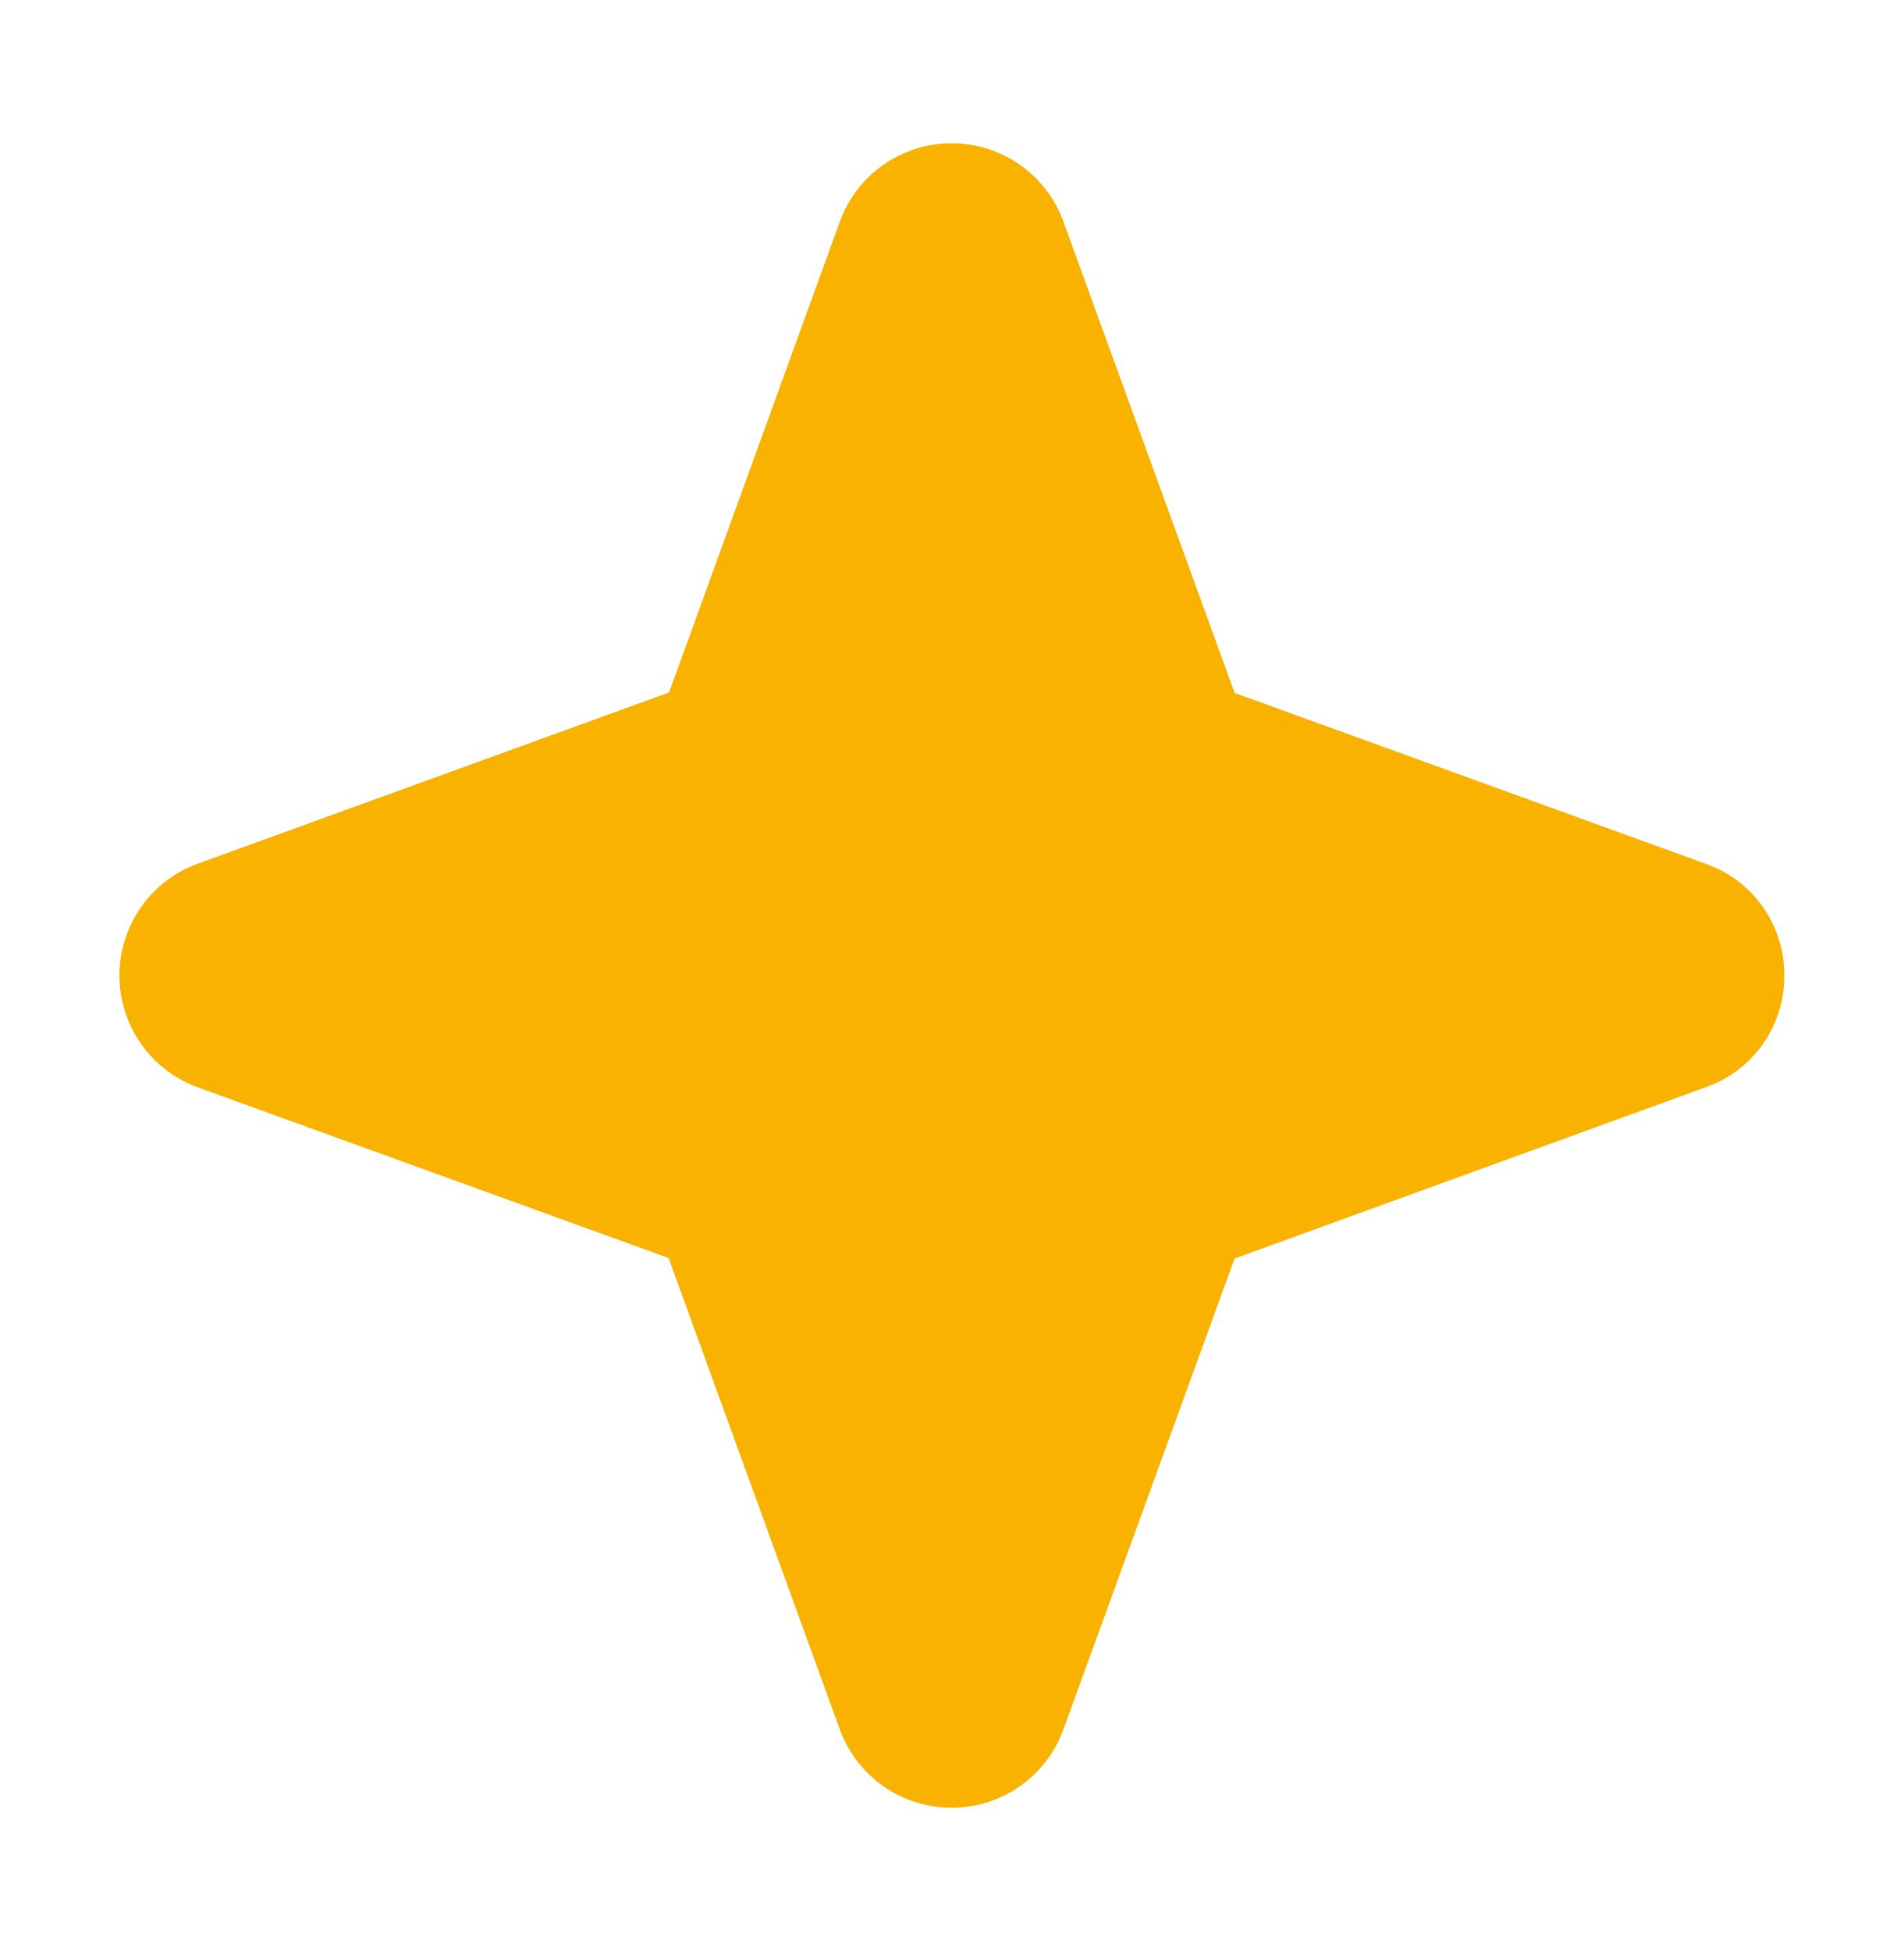
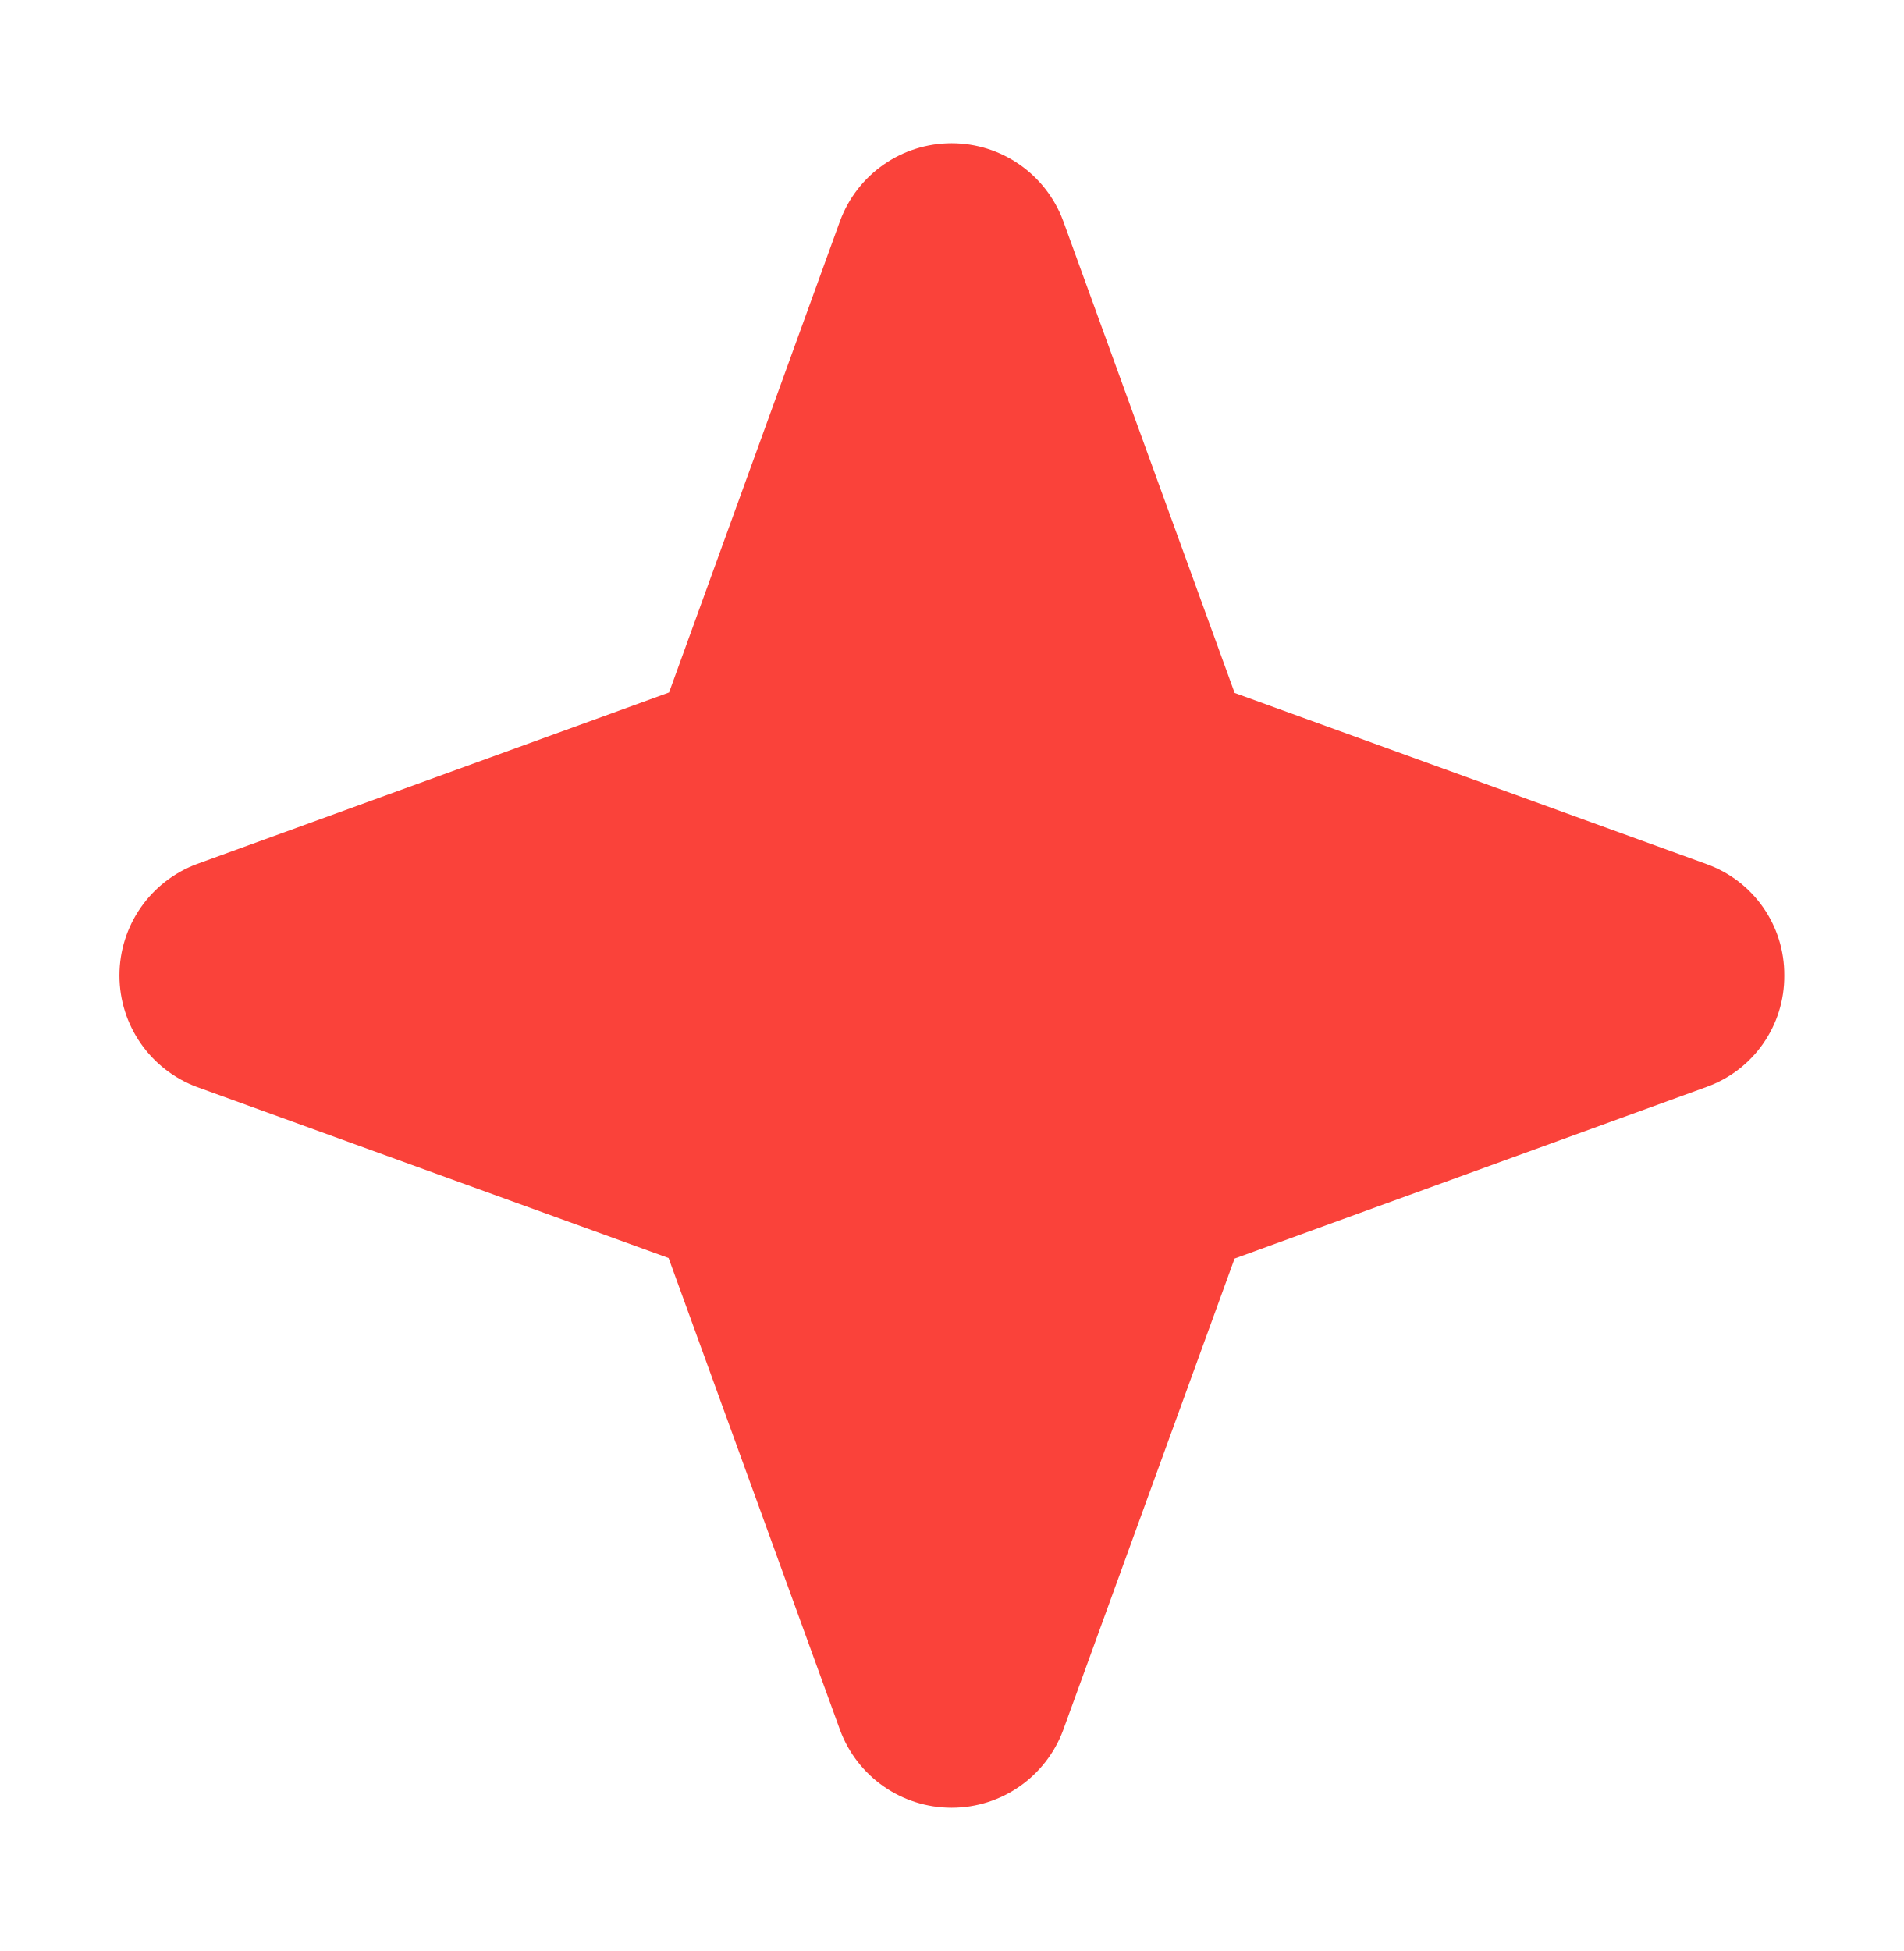
<svg xmlns="http://www.w3.org/2000/svg" width="40" height="41" fill="none" viewBox="0 0 40 41">
-   <path fill="#F9B200" d="M37.5 20.5a2.467 2.467 0 0 1-1.64 2.344l-9.913 3.604-3.603 9.911a2.5 2.5 0 0 1-4.688 0l-3.604-9.922-9.911-3.593a2.5 2.5 0 0 1 0-4.688l9.921-3.604 3.594-9.911a2.5 2.5 0 0 1 4.688 0l3.604 9.921 9.911 3.594A2.467 2.467 0 0 1 37.5 20.5Z" />
+   <path fill="#FA423A" d="M37.5 20.5a2.467 2.467 0 0 1-1.64 2.344l-9.913 3.604-3.603 9.911a2.5 2.5 0 0 1-4.688 0l-3.604-9.922-9.911-3.593a2.5 2.5 0 0 1 0-4.688l9.921-3.604 3.594-9.911a2.5 2.5 0 0 1 4.688 0l3.604 9.921 9.911 3.594A2.467 2.467 0 0 1 37.5 20.5Z" />
</svg>
